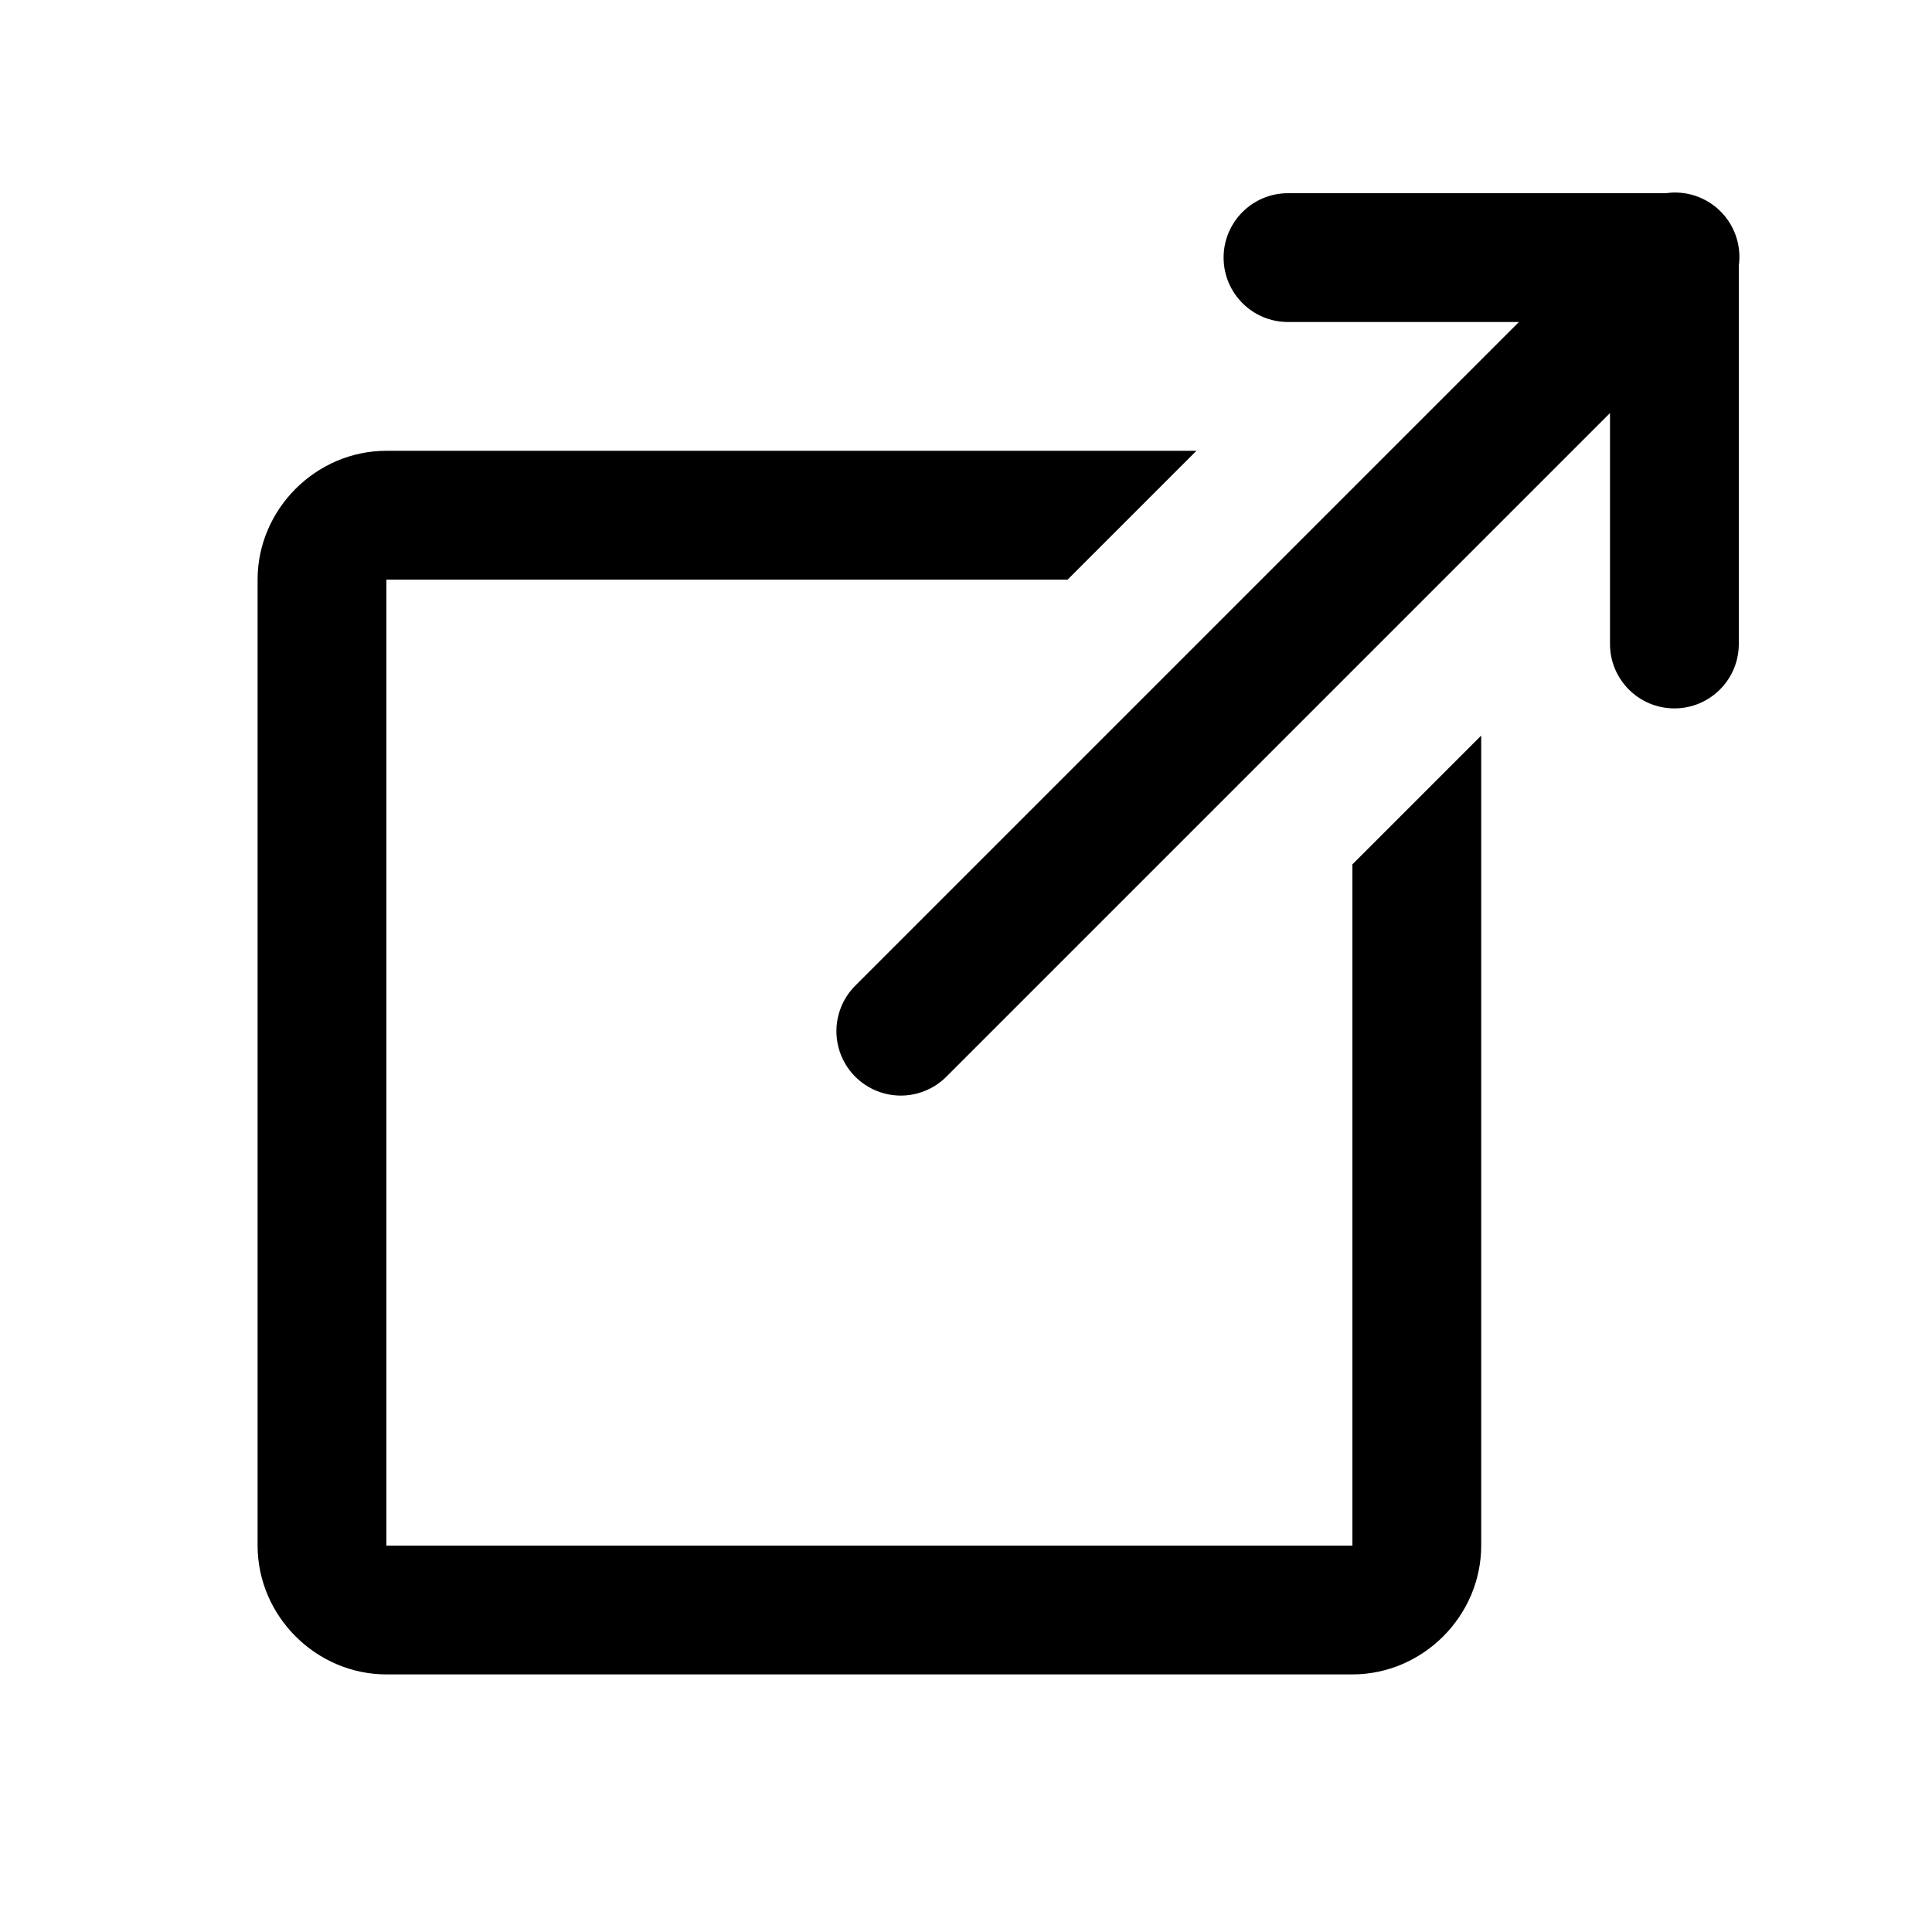
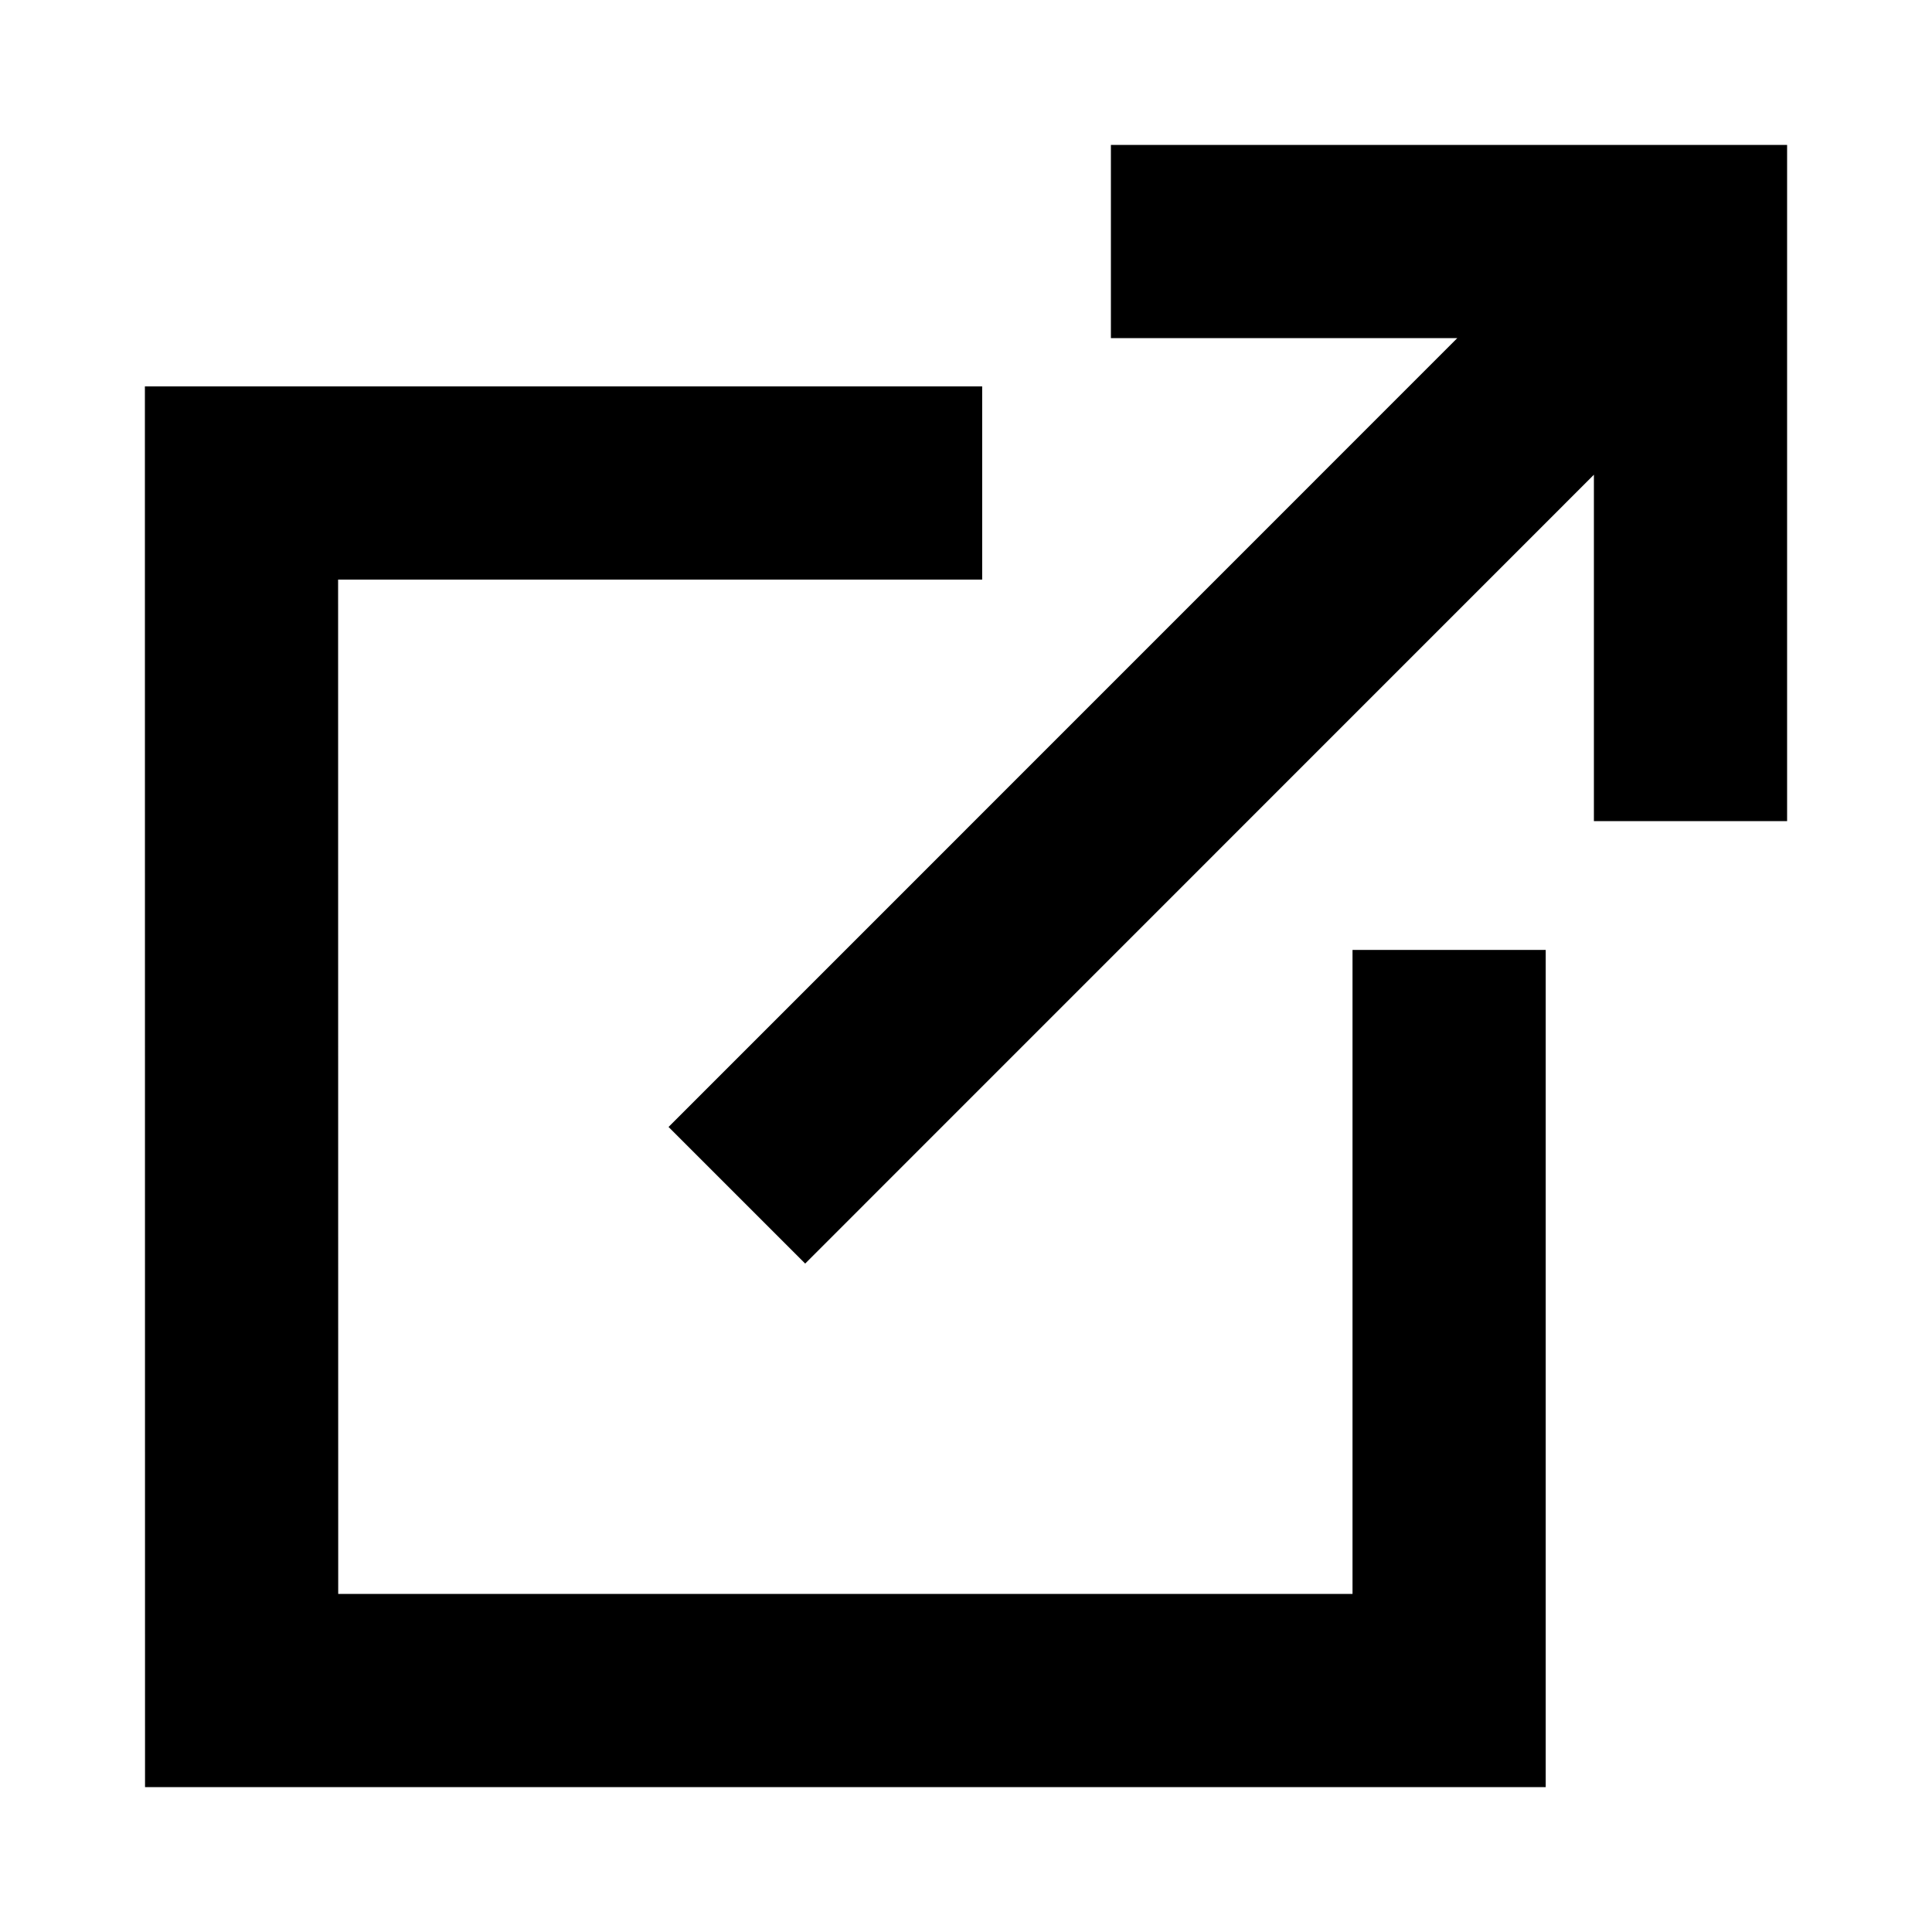
- <svg xmlns="http://www.w3.org/2000/svg" width="30" height="30" viewBox="0 0 30 30" fill="currentColor">
-   <path d="M25.98 2.99a1 1 0 0 0-.11.01H20a1 1 0 1 0 0 2h3.586L13.293 15.293a1 1 0 1 0 1.414 1.414L25 6.414V10a1 1 0 1 0 2 0V4.127a1 1 0 0 0-1.02-1.137zM6 7c-1.093 0-2 .907-2 2v15c0 1.093.907 2 2 2h15c1.093 0 2-.907 2-2V11.422l-2 2V24H6V9h10.578l2-2H6z" />
+ <svg xmlns="http://www.w3.org/2000/svg" width="16" height="16" fill="none">
+   <path stroke="currentColor" stroke-linecap="square" stroke-width="1.6" d="M12.001 8.667V14h-10L2 4h5.334M10 2h4v4M6.668 9.333l6.787-6.788" />
</svg>
